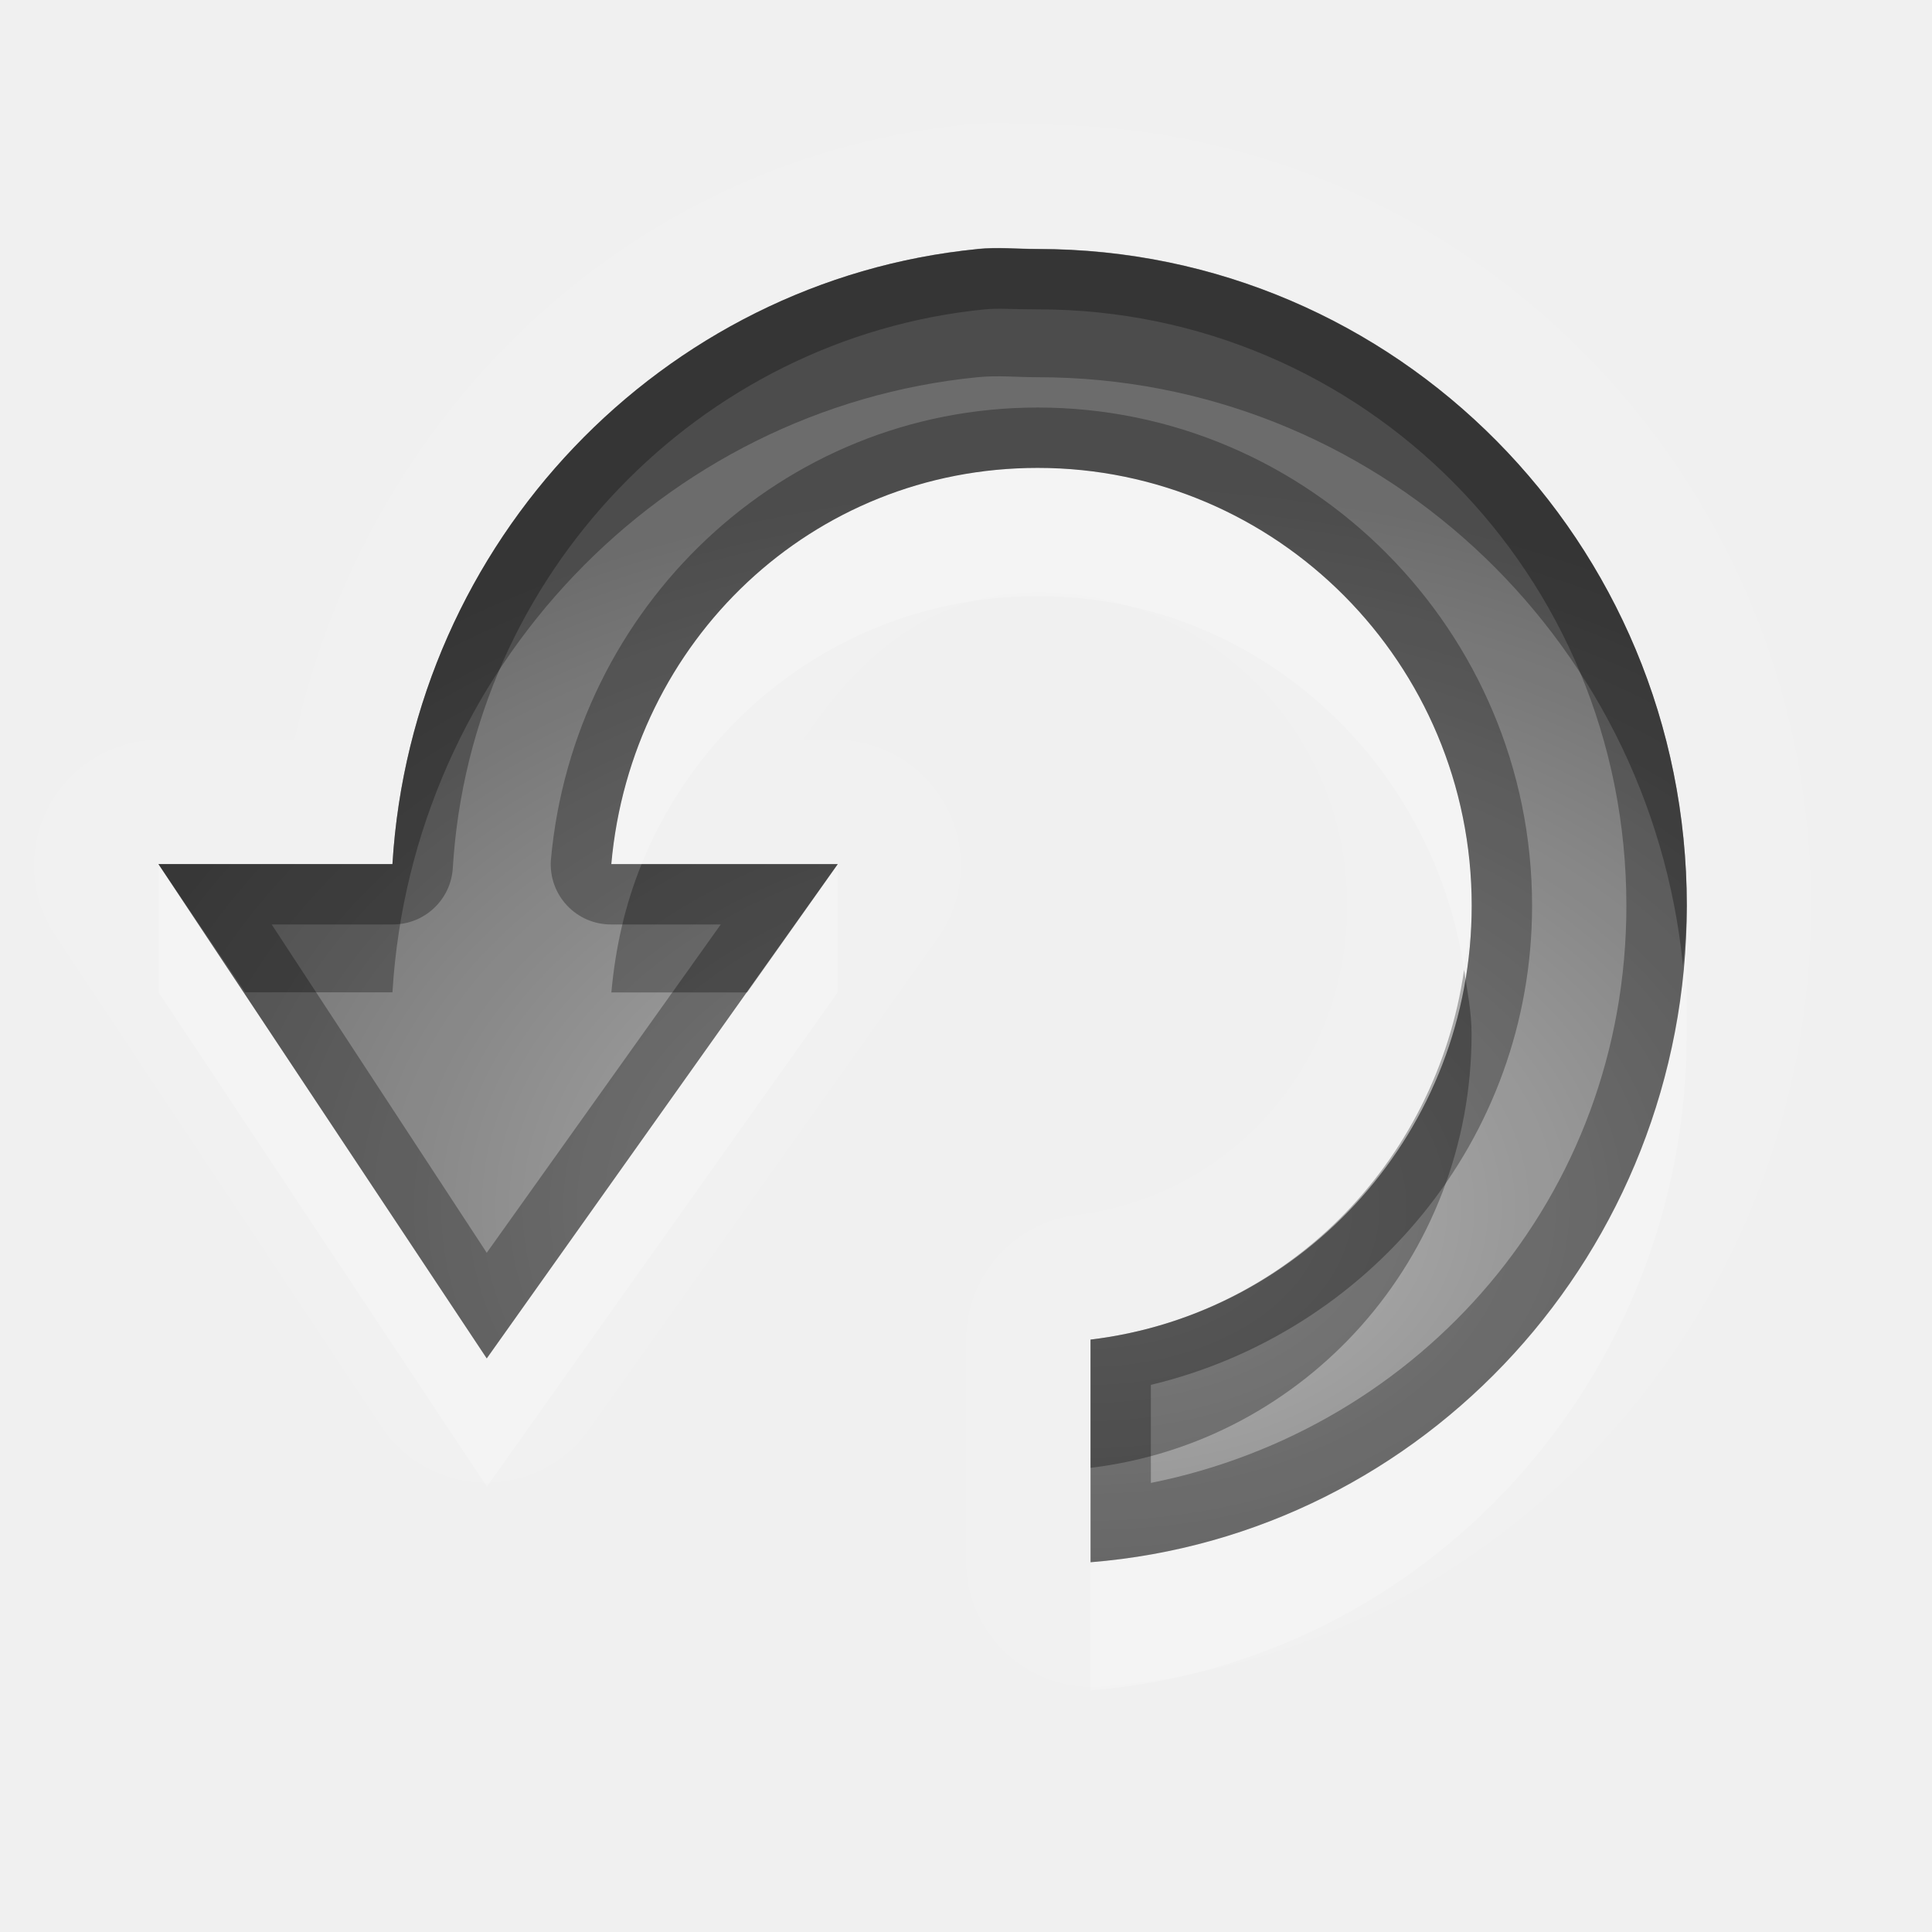
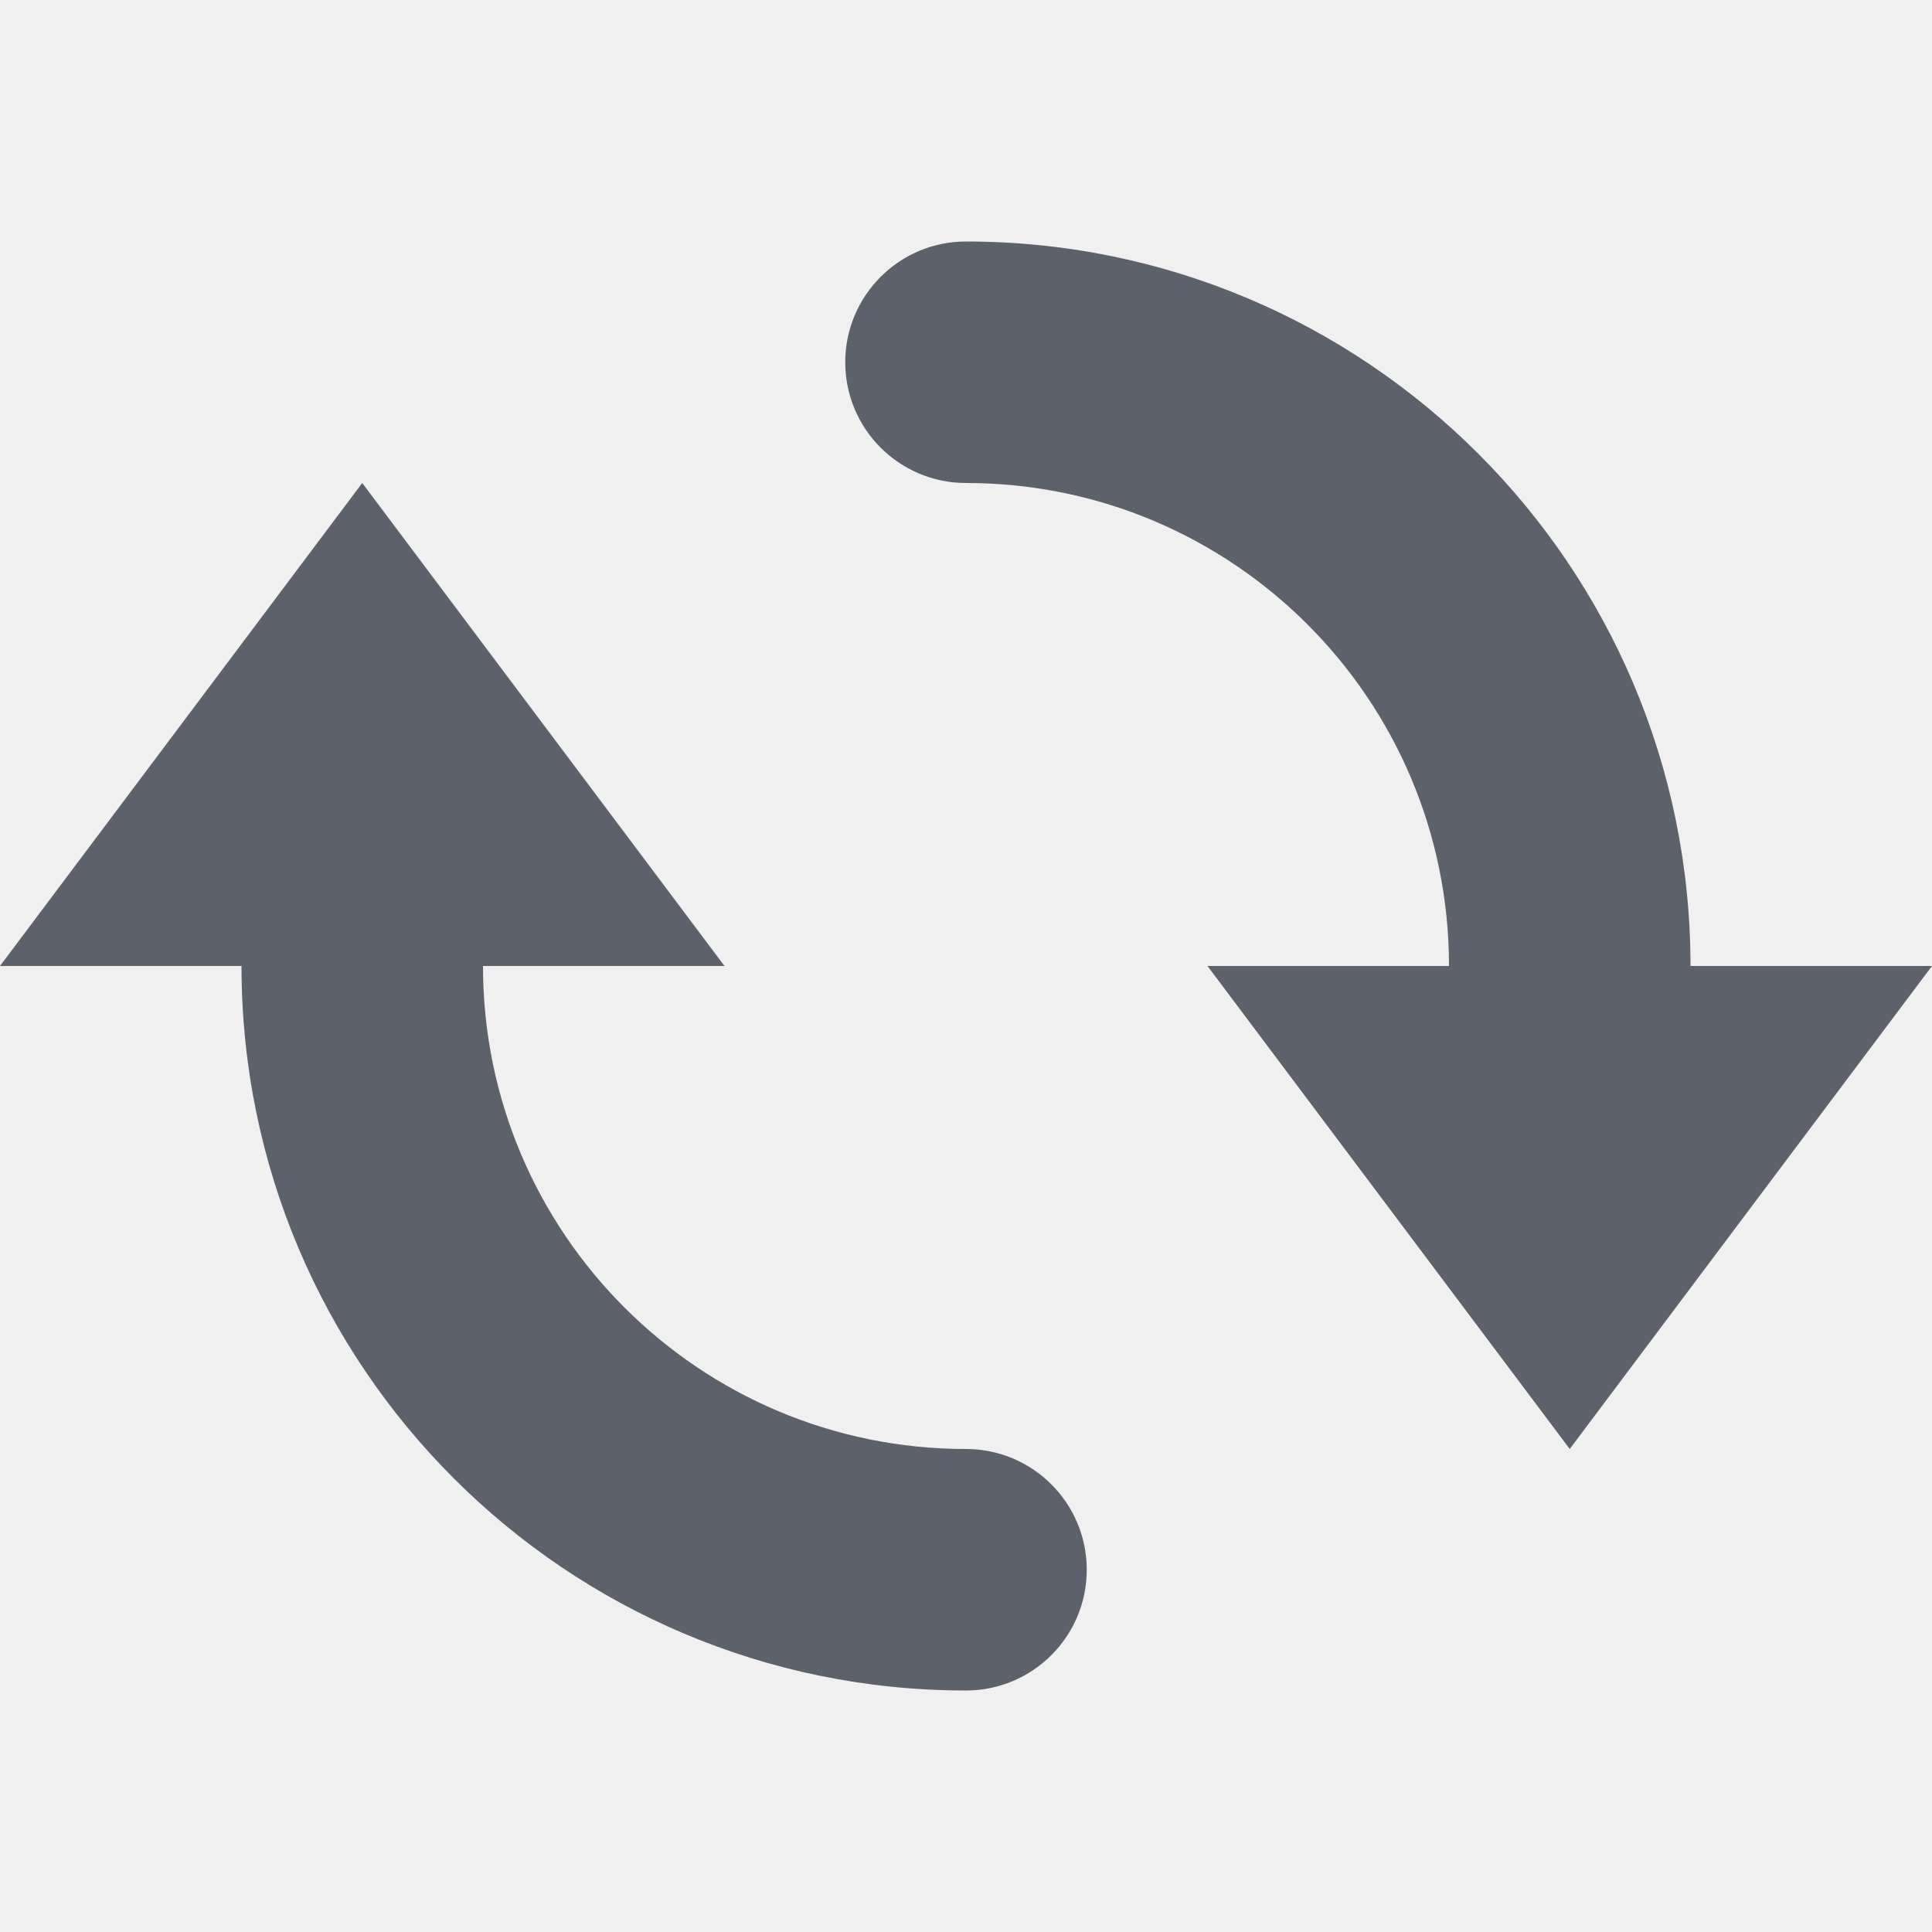
- <svg xmlns="http://www.w3.org/2000/svg" xmlns:xlink="http://www.w3.org/1999/xlink" width="16" height="16" id="svg2" version="1.0" style="display:inline">
-   <defs id="defs4">
-     <linearGradient xlink:href="#StandardGradient" id="linearGradient2428" gradientUnits="userSpaceOnUse" gradientTransform="matrix(0.9247229,0,0,1.08721,10.93994,-2.002359)" x1="11.999" y1="3.681" x2="11.999" y2="16.53" />
-     <linearGradient id="StandardGradient" gradientTransform="scale(0.9219544,1.084652)" x1="11.999" y1="0.922" x2="11.999" y2="19.387" gradientUnits="userSpaceOnUse">
-       <stop style="stop-color:#000000;stop-opacity:0.235;" offset="0" id="stop3283" />
-       <stop style="stop-color:#000000;stop-opacity:0.549;" offset="1" id="stop2651" />
-     </linearGradient>
-     <linearGradient xlink:href="#StandardGradient" id="linearGradient2549" gradientUnits="userSpaceOnUse" gradientTransform="matrix(0.9247229,0,0,1.08721,-2.060056,0.9976422)" x1="11.999" y1="0.922" x2="11.999" y2="17.478" />
-     <linearGradient xlink:href="#StandardGradient" id="linearGradient2418" gradientUnits="userSpaceOnUse" gradientTransform="matrix(0.9247229,0,0,1.08721,-4.060056,-3.002358)" x1="11.999" y1="0.922" x2="11.999" y2="17.478" />
-     <linearGradient xlink:href="#StandardGradient" id="linearGradient2422" gradientUnits="userSpaceOnUse" gradientTransform="matrix(0.9247229,0,0,1.08721,-5.060056,-1.002358)" x1="11.999" y1="0.922" x2="11.999" y2="17.478" />
-     <linearGradient xlink:href="#StandardGradient" id="linearGradient2403" gradientUnits="userSpaceOnUse" gradientTransform="matrix(0.9247229,0,0,1.08721,-4.060056,-3.002358)" x1="11.999" y1="0.922" x2="11.999" y2="17.478" />
-     <linearGradient xlink:href="#StandardGradient" id="linearGradient2406" gradientUnits="userSpaceOnUse" gradientTransform="matrix(0.9247229,0,0,1.08721,-4.060056,-3.002358)" x1="11.999" y1="0.922" x2="11.999" y2="17.478" />
-     <linearGradient xlink:href="#StandardGradient" id="linearGradient2409" gradientUnits="userSpaceOnUse" gradientTransform="matrix(0.9247229,0,0,1.08721,-6.060056,-2.002358)" x1="11.999" y1="3.68" x2="11.999" y2="15.639" />
-     <linearGradient xlink:href="#StandardGradient" id="linearGradient2416" gradientUnits="userSpaceOnUse" gradientTransform="matrix(0.9247229,0,0,1.08721,-6.060056,-2.002358)" x1="11.999" y1="2.762" x2="11.999" y2="15.639" />
-     <linearGradient xlink:href="#StandardGradient" id="linearGradient2529" gradientUnits="userSpaceOnUse" gradientTransform="matrix(0.9247229,0,0,1.08721,-4.041881,0.9976412)" x1="11.999" y1="3.681" x2="11.999" y2="16.53" />
-     <linearGradient xlink:href="#StandardGradient" id="linearGradient2539" gradientUnits="userSpaceOnUse" gradientTransform="matrix(0.9247229,0,0,1.08721,-6.060056,-2.002358)" x1="11.999" y1="2.762" x2="11.999" y2="15.639" />
-     <linearGradient xlink:href="#StandardGradient" id="linearGradient2542" gradientUnits="userSpaceOnUse" gradientTransform="matrix(0.9247229,0,0,1.08721,-6.060056,-2.002358)" x1="11.999" y1="2.762" x2="11.999" y2="15.639" />
-     <linearGradient xlink:href="#StandardGradient" id="linearGradient2412" gradientUnits="userSpaceOnUse" gradientTransform="matrix(0.9247229,0,0,1.08721,-6.060056,-2.002358)" x1="11.999" y1="2.762" x2="11.999" y2="15.639" />
-     <linearGradient xlink:href="#StandardGradient" id="linearGradient2942" gradientUnits="userSpaceOnUse" gradientTransform="matrix(0.9247229,0,0,1.08721,-26.06006,-2.002358)" x1="11.999" y1="2.762" x2="11.999" y2="15.639" />
-     <clipPath clipPathUnits="userSpaceOnUse" id="clipPath2949">
-       <path style="fill:#ff00ff;fill-opacity:1;stroke:none;display:inline" d="m -20,0 0,16 16,0 0,-16 -16,0 z m 3,1 3,0 c 0.554,0 1,0.446 1,1 l 6,0 c 0.554,0 1,0.446 1,1 l -12,0 0,-1 c 0,-0.554 0.446,-1 1,-1 z m -0.5,3 4,0 6,0 1,0 C -5.669,4 -5,4.669 -5,5.5 l 0,4.5 0,1.5 c 0,0.647 -0.396,1.195 -0.969,1.406 l 0,0.156 -0.031,0 0,0.438 c 0,0.831 -0.669,1.5 -1.5,1.5 l -6,0 c -0.831,0 -1.5,-0.669 -1.5,-1.5 l 0,-0.5 -2.5,0 c -0.831,0 -1.5,-0.669 -1.5,-1.5 l 0,-1.5 0,-4.5 C -19,4.669 -18.331,4 -17.5,4 z m 5,2 C -12.777,6 -13,6.223 -13,6.5 l 0,6 c 0,0.277 0.223,0.5 0.5,0.5 l 4,0 c 0.277,0 0.5,-0.223 0.5,-0.5 l 0,-6 C -8,6.223 -8.223,6 -8.5,6 l -4,0 z" id="path2951" />
-     </clipPath>
-     <linearGradient xlink:href="#StandardGradient" id="linearGradient5012" gradientUnits="userSpaceOnUse" gradientTransform="matrix(0.9247229,0,0,1.08721,-6.060056,-2.002358)" x1="11.999" y1="2.762" x2="11.999" y2="15.639" />
-     <linearGradient xlink:href="#StandardGradient" id="linearGradient5016" gradientUnits="userSpaceOnUse" gradientTransform="matrix(0.9247229,0,0,1.08721,-6.060056,-2.002358)" x1="11.999" y1="2.762" x2="11.999" y2="15.639" />
-     <linearGradient xlink:href="#StandardGradient" id="linearGradient3176" gradientUnits="userSpaceOnUse" gradientTransform="matrix(0.9247229,0,0,1.08721,-6.060056,-2.002358)" x1="11.999" y1="2.762" x2="11.999" y2="15.639" />
-     <linearGradient xlink:href="#StandardGradient" id="linearGradient3180" gradientUnits="userSpaceOnUse" gradientTransform="matrix(0.9247229,0,0,1.08721,-6.060056,-2.002358)" x1="11.999" y1="2.762" x2="11.999" y2="15.639" />
-     <linearGradient xlink:href="#StandardGradient" id="linearGradient3789" gradientUnits="userSpaceOnUse" gradientTransform="matrix(0.9247229,0,0,1.08721,-6.060056,-2.002358)" x1="11.999" y1="2.762" x2="11.999" y2="15.639" />
-     <linearGradient xlink:href="#StandardGradient" id="linearGradient3793" gradientUnits="userSpaceOnUse" gradientTransform="matrix(0.9247229,0,0,1.08721,-6.060056,-2.002358)" x1="11.999" y1="2.762" x2="11.999" y2="15.639" />
-     <linearGradient xlink:href="#StandardGradient" id="linearGradient3795" gradientUnits="userSpaceOnUse" gradientTransform="matrix(0.9247229,0,0,1.08721,-6.060056,-2.002358)" x1="11.999" y1="2.762" x2="11.999" y2="15.639" />
-     <radialGradient xlink:href="#StandardGradient" id="radialGradient3798" cx="9" cy="9.875" fx="9" fy="9.875" r="7" gradientUnits="userSpaceOnUse" gradientTransform="matrix(2.142857,5.7142857e-8,-3.047619e-8,1.142857,-10.28571,-1.285715)" />
-     <linearGradient id="StandardGradient-0" gradientTransform="scale(1.078412,0.9272892)" x1="9.075" y1="2.216" x2="9.075" y2="13.952" gradientUnits="userSpaceOnUse" xlink:href="#StandardGradient">
-       <stop style="stop-color:#000000;stop-opacity:0.863;" offset="0" id="stop3280" />
-       <stop style="stop-color:#000000;stop-opacity:0.471;" offset="1" id="stop3282" />
-     </linearGradient>
-     <radialGradient xlink:href="#StandardGradient" id="radialGradient3829" cx="9" cy="10.408" fx="9" fy="10.408" r="6.328" gradientTransform="matrix(1.422222,0,0,0.9481481,-3.8,0.1316198)" gradientUnits="userSpaceOnUse" />
-     <radialGradient xlink:href="#StandardGradient" id="radialGradient3835" gradientUnits="userSpaceOnUse" gradientTransform="matrix(1.422222,0,0,0.9481481,-3.8,0.1316198)" cx="9" cy="10.408" fx="9" fy="10.408" r="6.328" />
-     <radialGradient xlink:href="#StandardGradient" id="radialGradient3839" gradientUnits="userSpaceOnUse" gradientTransform="matrix(1.422222,0,0,0.9481481,-3.8,0.1316198)" cx="9" cy="10.408" fx="9" fy="10.408" r="6.328" />
-     <radialGradient xlink:href="#StandardGradient" id="radialGradient3841" gradientUnits="userSpaceOnUse" gradientTransform="matrix(1.422222,0,0,0.9481481,-3.8,0.1316198)" cx="9" cy="10.408" fx="9" fy="10.408" r="6.328" />
-   </defs>
-   <g style="display:inline" id="layer1">
-     <path style="opacity:0.05;fill:#ffffff;fill-opacity:1;stroke:none;display:inline" d="M 8,1.031 C 5.213,1.308 3.029,3.421 2.438,6.125 l -1.125,0 a 1.043,1.043 0 0 0 -0.875,1.594 L 3.156,11.812 A 1.043,1.043 0 0 0 4.875,11.844 L 7.781,7.75 a 1.043,1.043 0 0 0 -0.844,-1.625 l -0.281,0 c 0.444,-0.677 1.058,-1.219 1.938,-1.219 1.41,7e-7 2.562,1.146 2.562,2.594 0,1.346 -0.992,2.412 -2.25,2.562 A 1.043,1.043 0 0 0 8,11.094 l 0,1.844 a 1.043,1.043 0 0 0 1.125,1.031 C 12.434,13.703 15,10.892 15,7.5 c 10e-7,-3.567 -2.87,-6.469 -6.406,-6.469 -0.111,0 -0.294,-0.03 -0.594,0 z m 0.094,1.031 c 0.174,-0.017 0.322,0 0.5,0 2.967,0 5.375,2.426 5.375,5.438 0,2.865 -2.17,5.215 -4.938,5.437 l 0,-1.844 c 1.777,-0.213 3.156,-1.733 3.156,-3.594 0,-2.007 -1.615,-3.625 -3.594,-3.625 -1.868,0 -3.366,1.43 -3.531,3.281 l 1.875,0 L 4.031,11.25 1.312,7.156 l 1.938,0 c 0.163,-2.674 2.235,-4.835 4.844,-5.094 z" id="path4001" />
-     <path style="fill:url(#radialGradient3829);fill-opacity:1;stroke:none;display:inline" d="M 8.094,2.063 C 5.485,2.321 3.413,4.482 3.25,7.156 l -1.938,0 L 4.031,11.25 6.938,7.156 l -1.875,0 c 0.165,-1.851 1.664,-3.281 3.531,-3.281 1.978,1e-6 3.594,1.618 3.594,3.625 0,1.861 -1.379,3.381 -3.156,3.594 l 0,1.844 c 2.767,-0.222 4.938,-2.573 4.938,-5.437 10e-7,-3.011 -2.408,-5.438 -5.375,-5.438 -0.178,0 -0.326,-0.017 -0.5,0 z" id="Symbol" />
-     <path style="opacity:0.3;fill:#000000;fill-opacity:1;stroke:none;display:inline" d="M 8.094,2.063 C 5.485,2.321 3.413,4.482 3.25,7.156 l -1.938,0 0.719,1.062 1.219,0 c 0.163,-2.674 2.235,-4.835 4.844,-5.094 0.174,-0.017 0.322,0 0.5,0 2.782,0 5.068,2.127 5.344,4.875 0.015,-0.165 0.031,-0.331 0.031,-0.5 10e-7,-3.011 -2.408,-5.438 -5.375,-5.438 -0.178,0 -0.326,-0.017 -0.5,0 z m -2.781,5.094 c -0.135,0.333 -0.216,0.687 -0.25,1.062 l 1.125,0 0.75,-1.062 -1.625,0 z m 6.812,0.875 C 11.892,9.644 10.636,10.901 9.031,11.094 l 0,1.062 c 1.777,-0.213 3.156,-1.733 3.156,-3.594 0,-0.186 -0.036,-0.353 -0.062,-0.531 z" id="BevelShadow" />
-     <path style="opacity:0.2;fill:#ffffff;fill-opacity:1;stroke:none;display:inline" d="m 8.594,3.875 c -1.868,0 -3.366,1.43 -3.531,3.281 l 0.25,0 c 0.531,-1.306 1.793,-2.219 3.281,-2.219 1.795,9e-7 3.269,1.347 3.531,3.094 0.025,-0.173 0.062,-0.351 0.062,-0.531 0,-2.007 -1.615,-3.625 -3.594,-3.625 z m 3.531,4.156 c -0.026,0.181 -0.074,0.36 -0.125,0.531 0.053,-0.175 0.098,-0.346 0.125,-0.531 z m -10.812,-0.875 0,1.062 2.719,4.094 2.906,-4.094 0,-1.062 L 4.031,11.25 1.312,7.156 z m 12.656,0.344 c 0,2.865 -2.17,5.215 -4.938,5.437 l 0,1.062 c 2.767,-0.222 4.938,-2.573 4.938,-5.437 0,-0.341 0,-0.707 0,-1.062 z M 11.75,9.188 C 11.667,9.348 11.574,9.512 11.469,9.656 11.579,9.508 11.663,9.352 11.75,9.188 z M 10.562,10.531 c -0.128,0.086 -0.267,0.15 -0.406,0.219 0.139,-0.067 0.278,-0.134 0.406,-0.219 z M 10.156,10.75 C 9.983,10.835 9.813,10.913 9.625,10.969 9.812,10.913 9.983,10.834 10.156,10.75 z" id="BevelHighlight" />
-     <path style="fill:#000000;fill-opacity:1;stroke:none;display:inline;opacity:0.3" d="M 8.094 2.062 C 5.485 2.321 3.413 4.482 3.25 7.156 L 1.312 7.156 L 4.031 11.25 L 6.938 7.156 L 5.062 7.156 C 5.228 5.305 6.726 3.875 8.594 3.875 C 10.572 3.875 12.188 5.493 12.188 7.5 C 12.188 9.361 10.808 10.881 9.031 11.094 L 9.031 12.938 C 11.798 12.715 13.969 10.365 13.969 7.5 C 13.969 4.489 11.561 2.062 8.594 2.062 C 8.415 2.062 8.268 2.045 8.094 2.062 z M 8.156 2.562 C 8.27 2.551 8.383 2.562 8.594 2.562 C 11.29 2.562 13.469 4.754 13.469 7.5 C 13.469 9.914 11.766 11.832 9.531 12.281 L 9.531 11.469 C 11.329 11.038 12.688 9.445 12.688 7.5 C 12.688 5.225 10.844 3.375 8.594 3.375 C 6.472 3.375 4.749 5.031 4.562 7.125 A 0.498 0.498 0 0 0 5.062 7.656 L 5.969 7.656 L 4.031 10.375 L 2.25 7.656 L 3.25 7.656 A 0.498 0.498 0 0 0 3.75 7.188 C 3.898 4.753 5.793 2.797 8.156 2.562 z " id="path3831" />
-   </g>
+ <svg xmlns="http://www.w3.org/2000/svg" width="16" height="16" version="1.1">
+   <path style="fill:#5c616c" d="M 8,2 A 1,1 0 0 0 7,3 1,1 0 0 0 8,4 4,4 0 0 1 12,8 H 10 L 13,12 16,8 H 14 A 6,6 0 0 0 8,2 Z M 3,4 0,8 H 2 A 6,6 0 0 0 8,14 1,1 0 0 0 9,13 1,1 0 0 0 8,12 4,4 0 0 1 4,8 H 6 Z" />
</svg>
